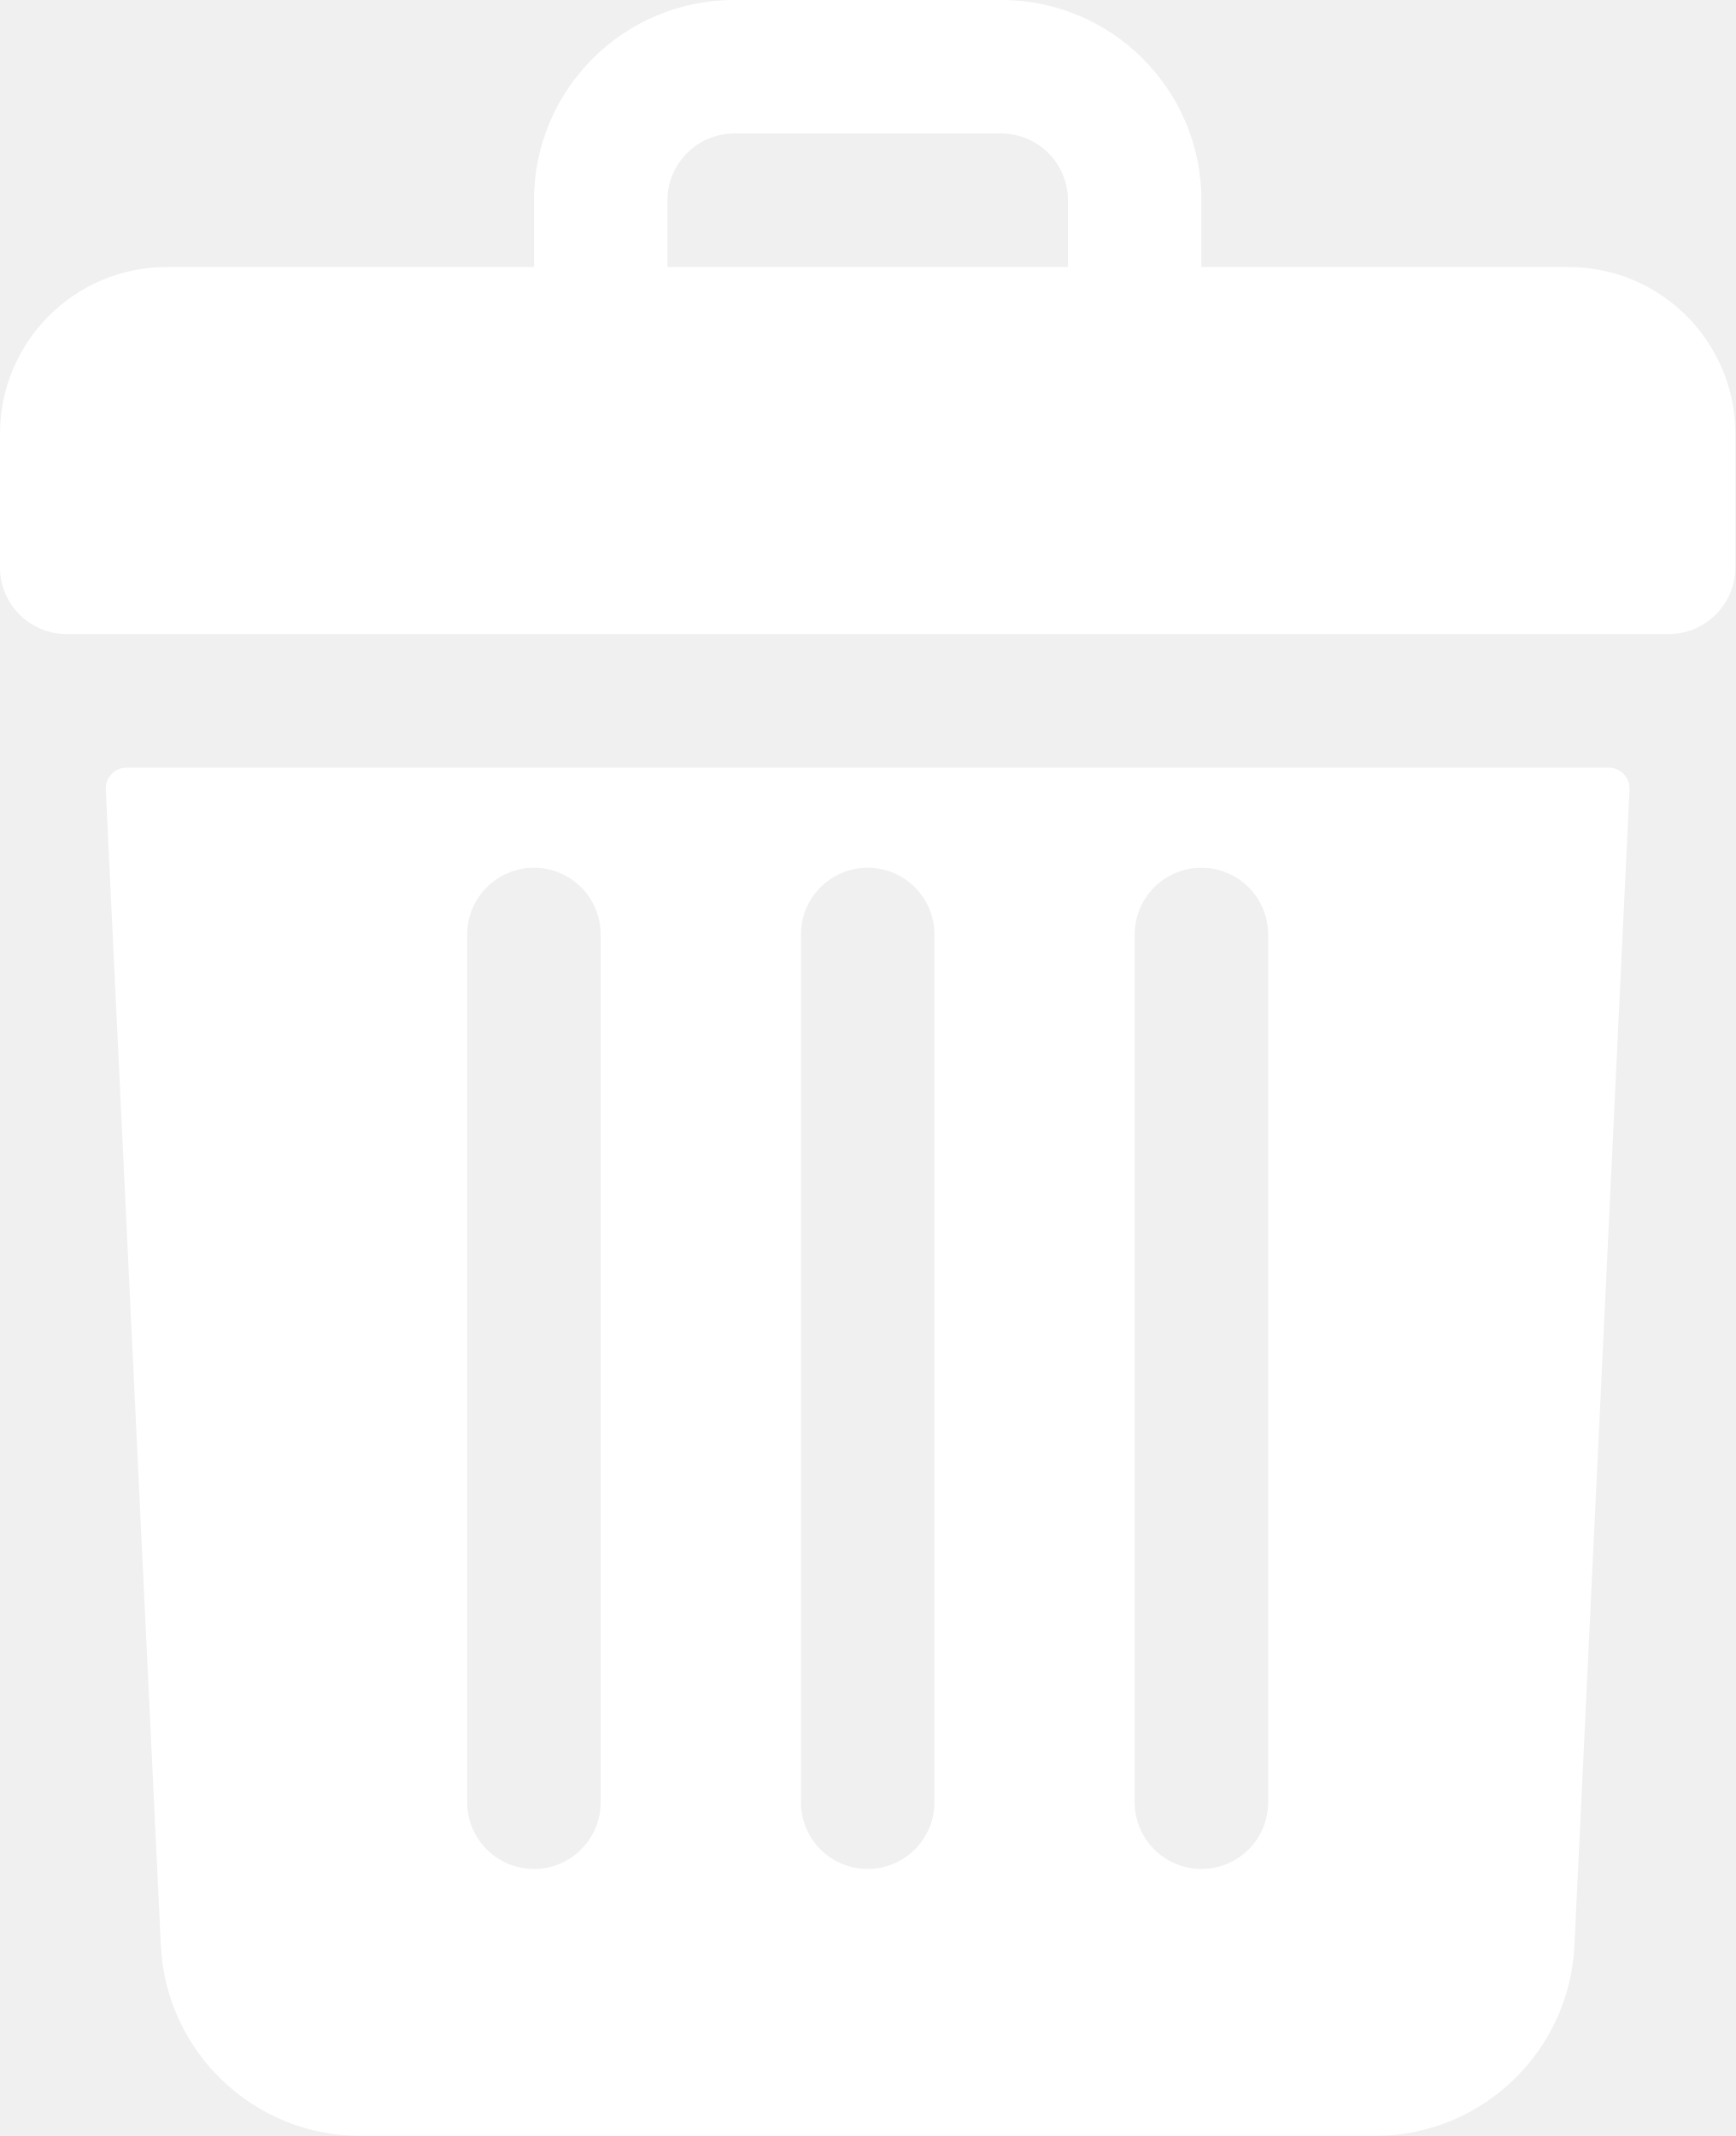
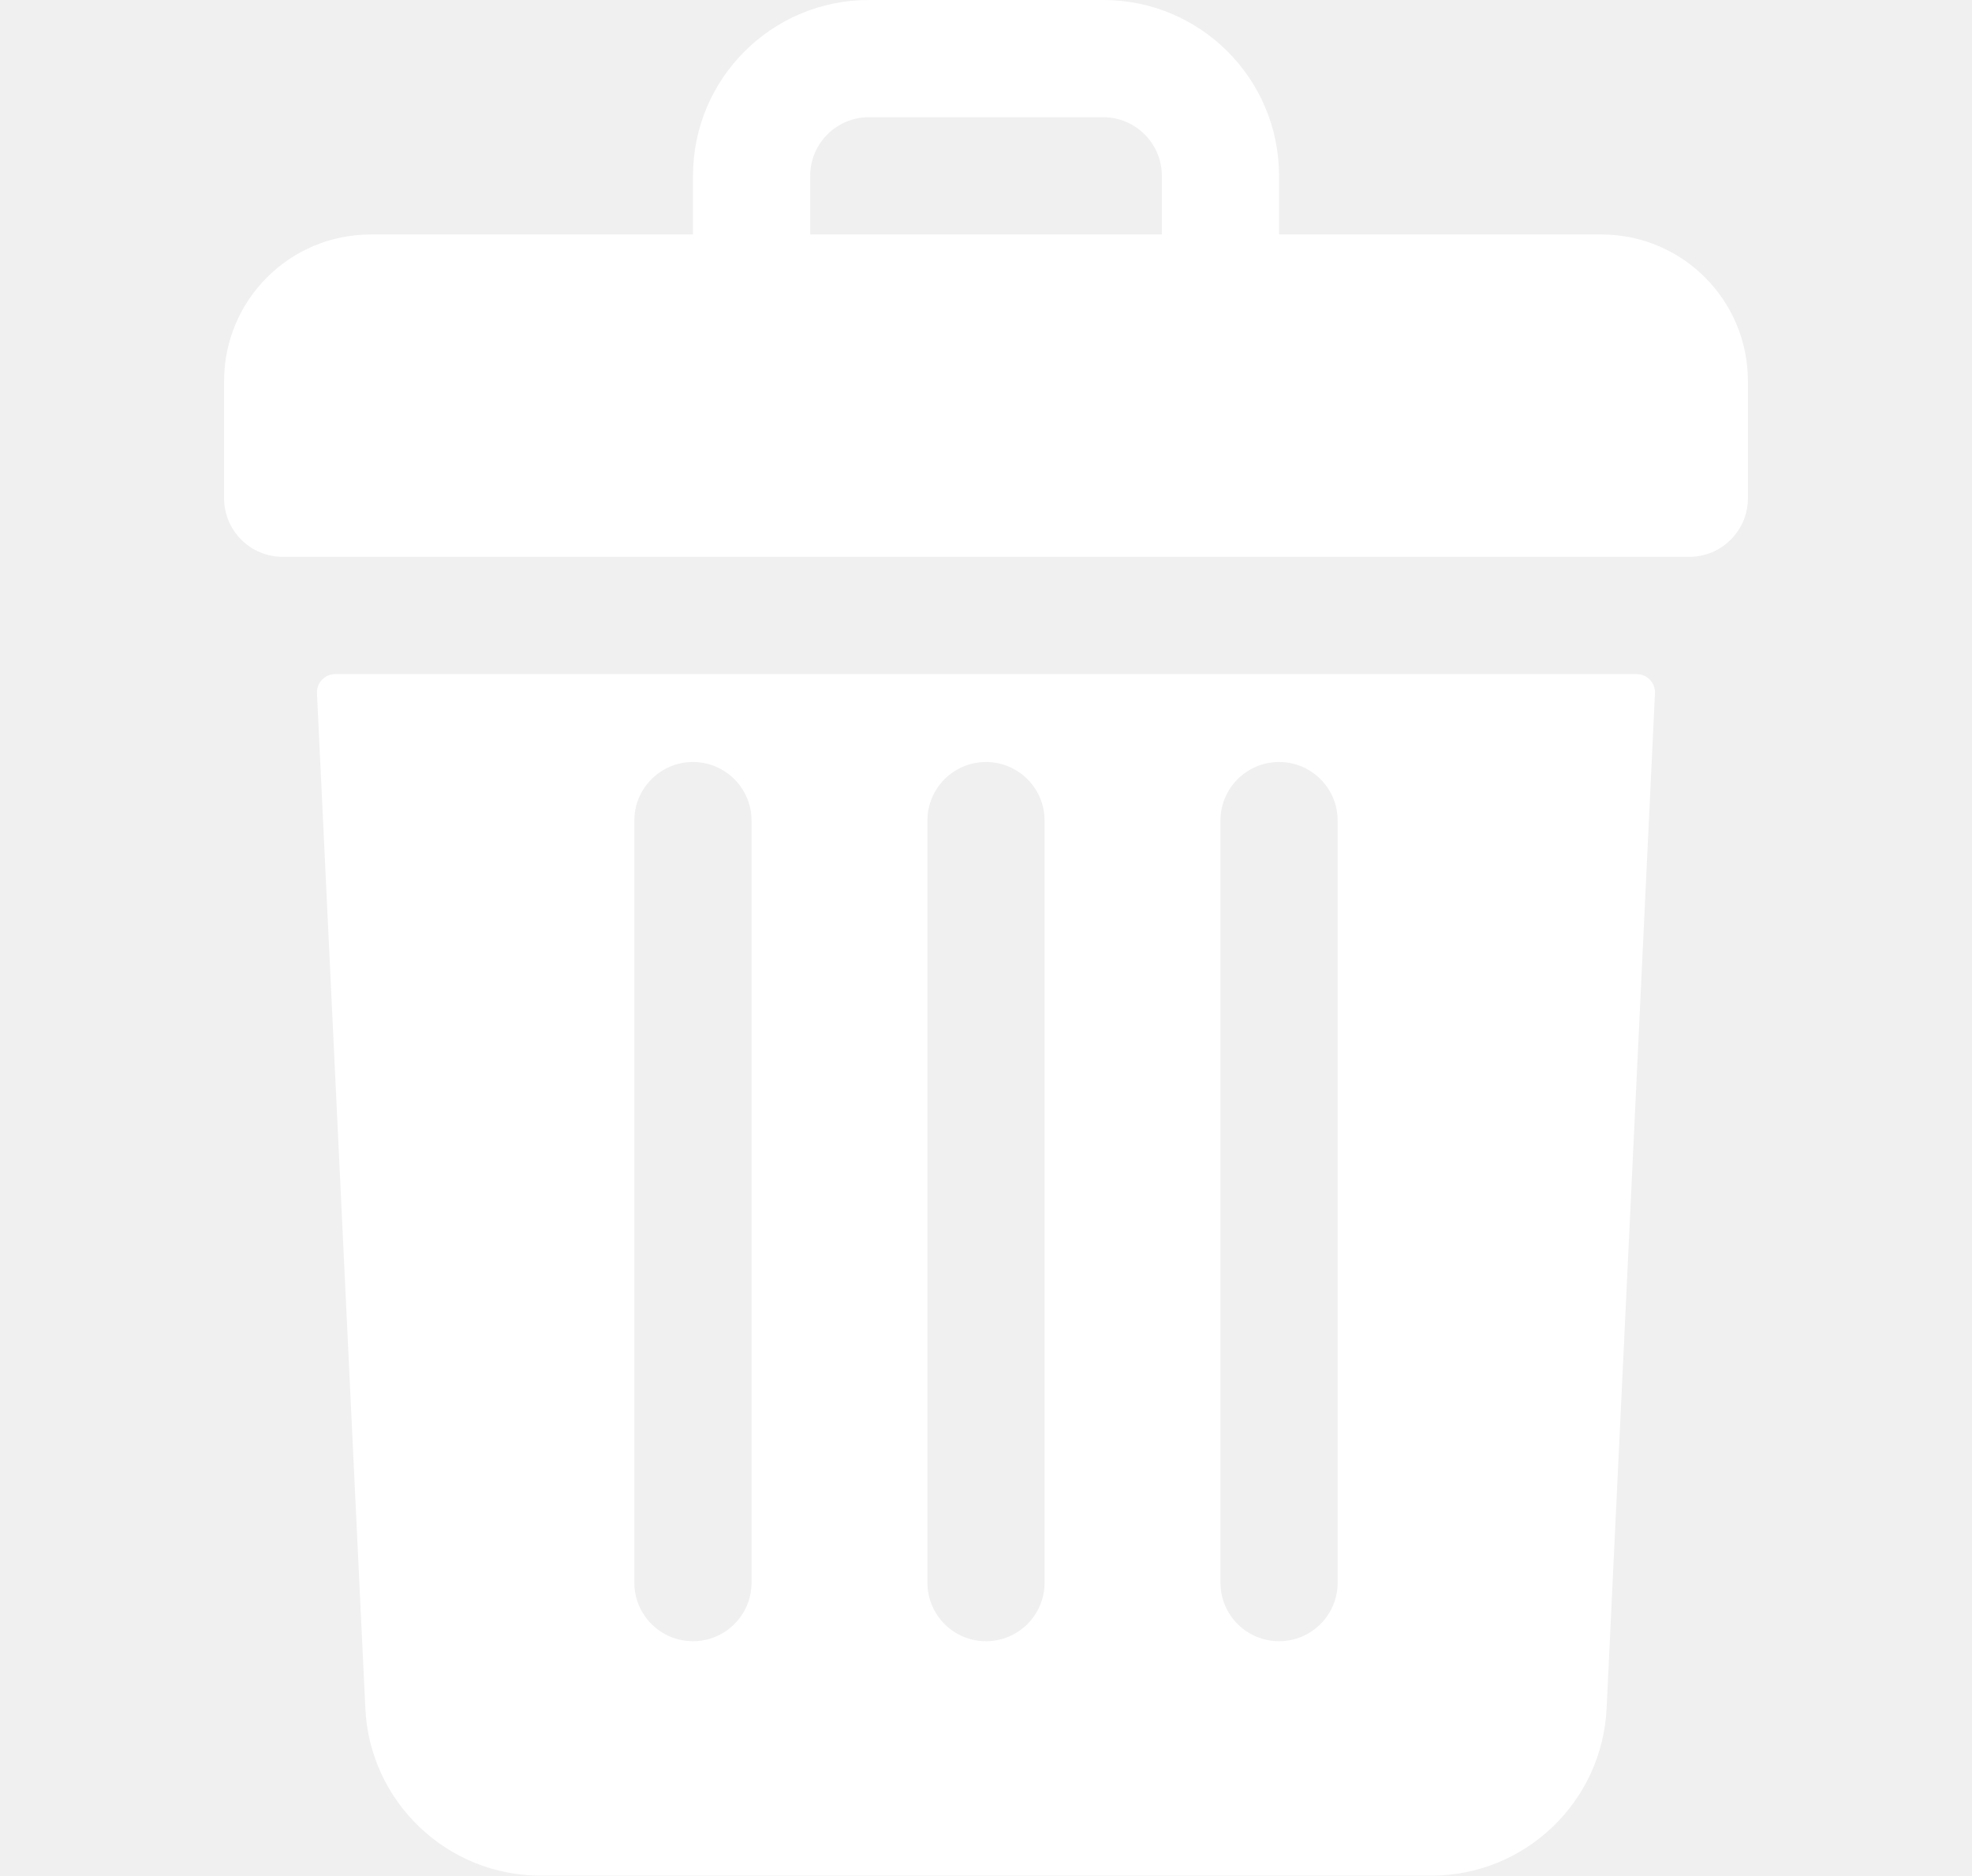
- <svg xmlns="http://www.w3.org/2000/svg" width="27.2" height="33.477" viewBox="0 0 27.2 33.477">
+ <svg xmlns="http://www.w3.org/2000/svg" width="35.2" height="33.477" viewBox="0 0 27.2 33.477">
  <g id="trash" transform="translate(-48)">
    <path id="Path_151" data-name="Path 151" d="M72.585,4.185H66.831V3.138A3.138,3.138,0,0,0,63.692,0H59.508a3.138,3.138,0,0,0-3.138,3.138V4.185H50.615A2.615,2.615,0,0,0,48,6.8V8.892a1.046,1.046,0,0,0,1.046,1.046H74.154A1.046,1.046,0,0,0,75.2,8.892V6.8A2.615,2.615,0,0,0,72.585,4.185ZM58.462,3.138a1.048,1.048,0,0,1,1.046-1.046h4.185a1.048,1.048,0,0,1,1.046,1.046V4.185H58.462Z" fill="#fff" />
    <path id="Path_152" data-name="Path 152" d="M73.691,184a.327.327,0,0,0-.327.342l.863,18.114a3.135,3.135,0,0,0,3.135,2.989H93.249a3.135,3.135,0,0,0,3.135-2.989l.863-18.114a.327.327,0,0,0-.327-.342Zm15.8,2.615a1.046,1.046,0,0,1,2.092,0v13.6a1.046,1.046,0,0,1-2.092,0Zm-5.231,0a1.046,1.046,0,0,1,2.092,0v13.6a1.046,1.046,0,0,1-2.092,0Zm-5.231,0a1.046,1.046,0,0,1,2.092,0v13.6a1.046,1.046,0,0,1-2.092,0Z" transform="translate(-23.706 -171.969)" fill="#fff" />
  </g>
</svg>
